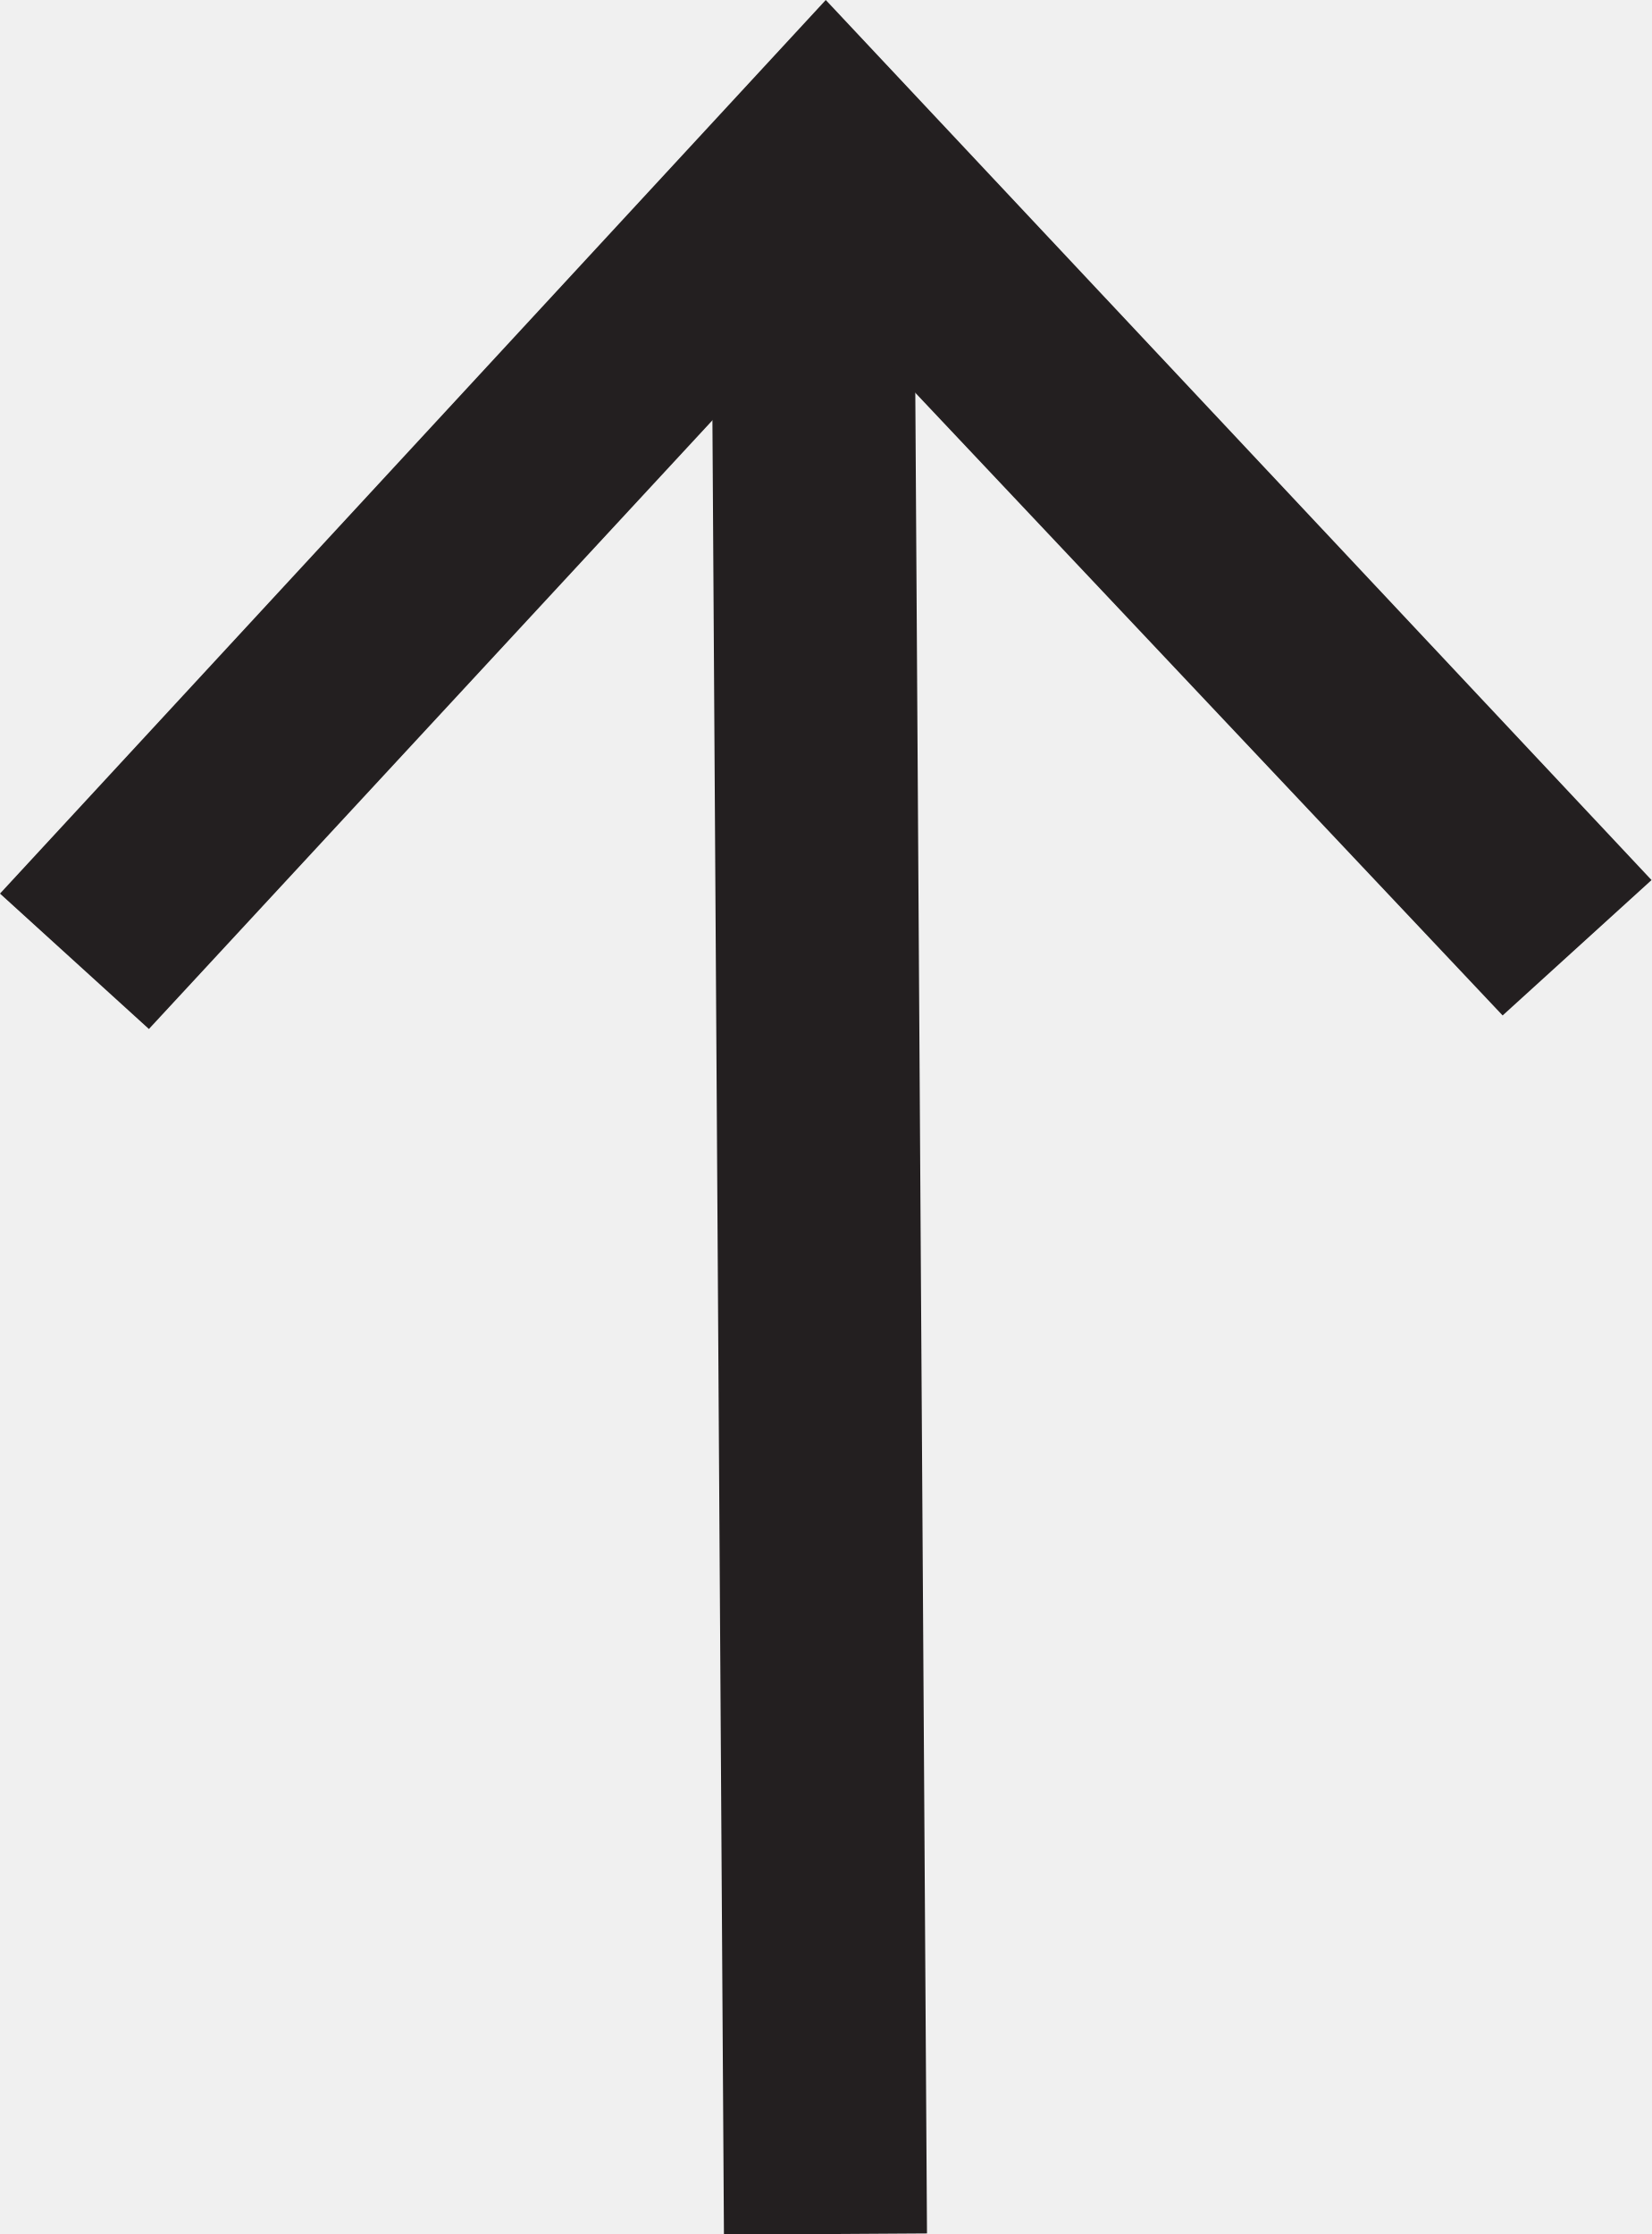
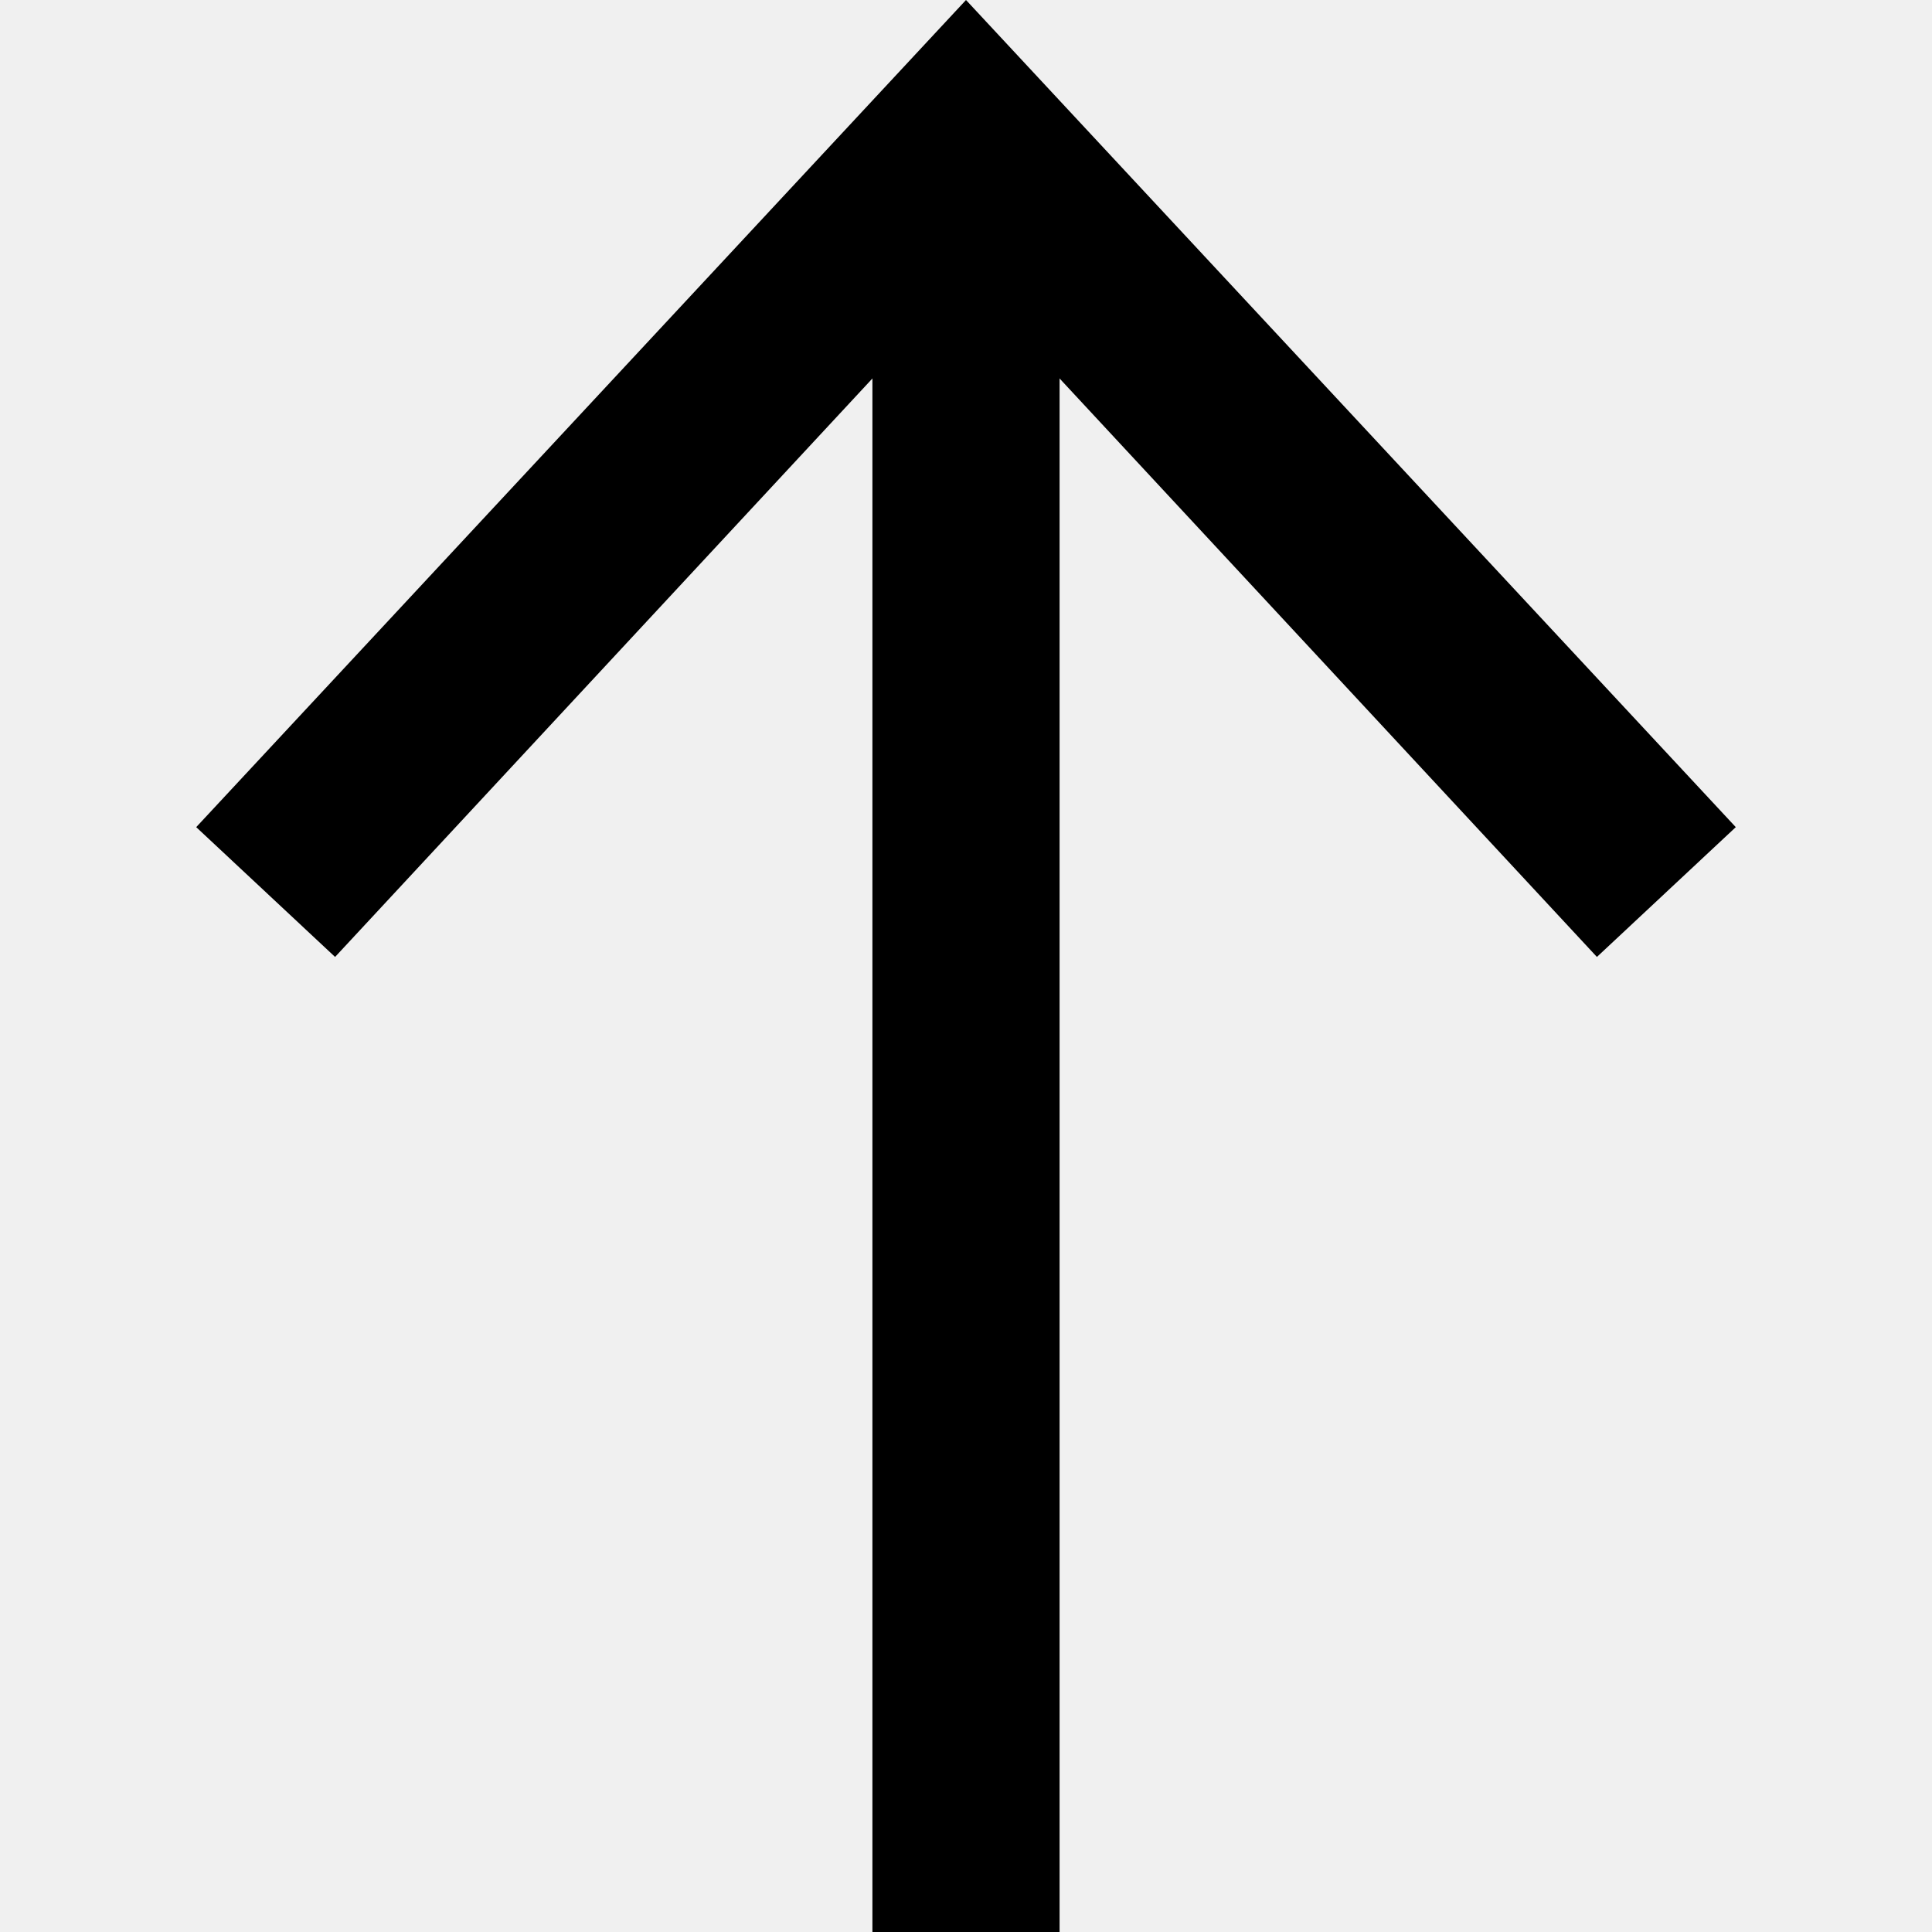
- <svg xmlns="http://www.w3.org/2000/svg" version="1.1" id="Layer_1" x="0px" y="0px" viewBox="0 0 12.2 16.5" style="enable-background:new 0 0 12.2 16.5;" xml:space="preserve">
+ <svg xmlns="http://www.w3.org/2000/svg" version="1.1" id="Layer_1" x="0px" y="0px" viewBox="0 0 64 64" style="enable-background:new 0 0 64 64;" xml:space="preserve">
  <style type="text/css">
- 	.st0{fill:#231F20;}
+ 	.st0{fill:#FFFFFF;}
</style>
  <g>
-     <rect x="5.3" y="1.5" transform="matrix(1 -6.352548e-03 6.352548e-03 1 -5.704984e-02 3.893214e-02)" class="st0" width="1.5" height="15" />
+     <line class="st0" x1="32" y1="64" x2="32" y2="0" />
    <g>
-       <polygon class="st0" points="12.2,6.5 11.1,7.5 6.1,2.2 1.1,7.6 0,6.6 6.1,0   " />
+       <rect x="28.9" y="6.8" width="6.2" height="57.2" />
+       <g>
+         <polygon points="57.5,27.4 52.9,31.7 32,9.2 11.1,31.7 6.5,27.4 32,0    " />
+       </g>
    </g>
  </g>
</svg>
